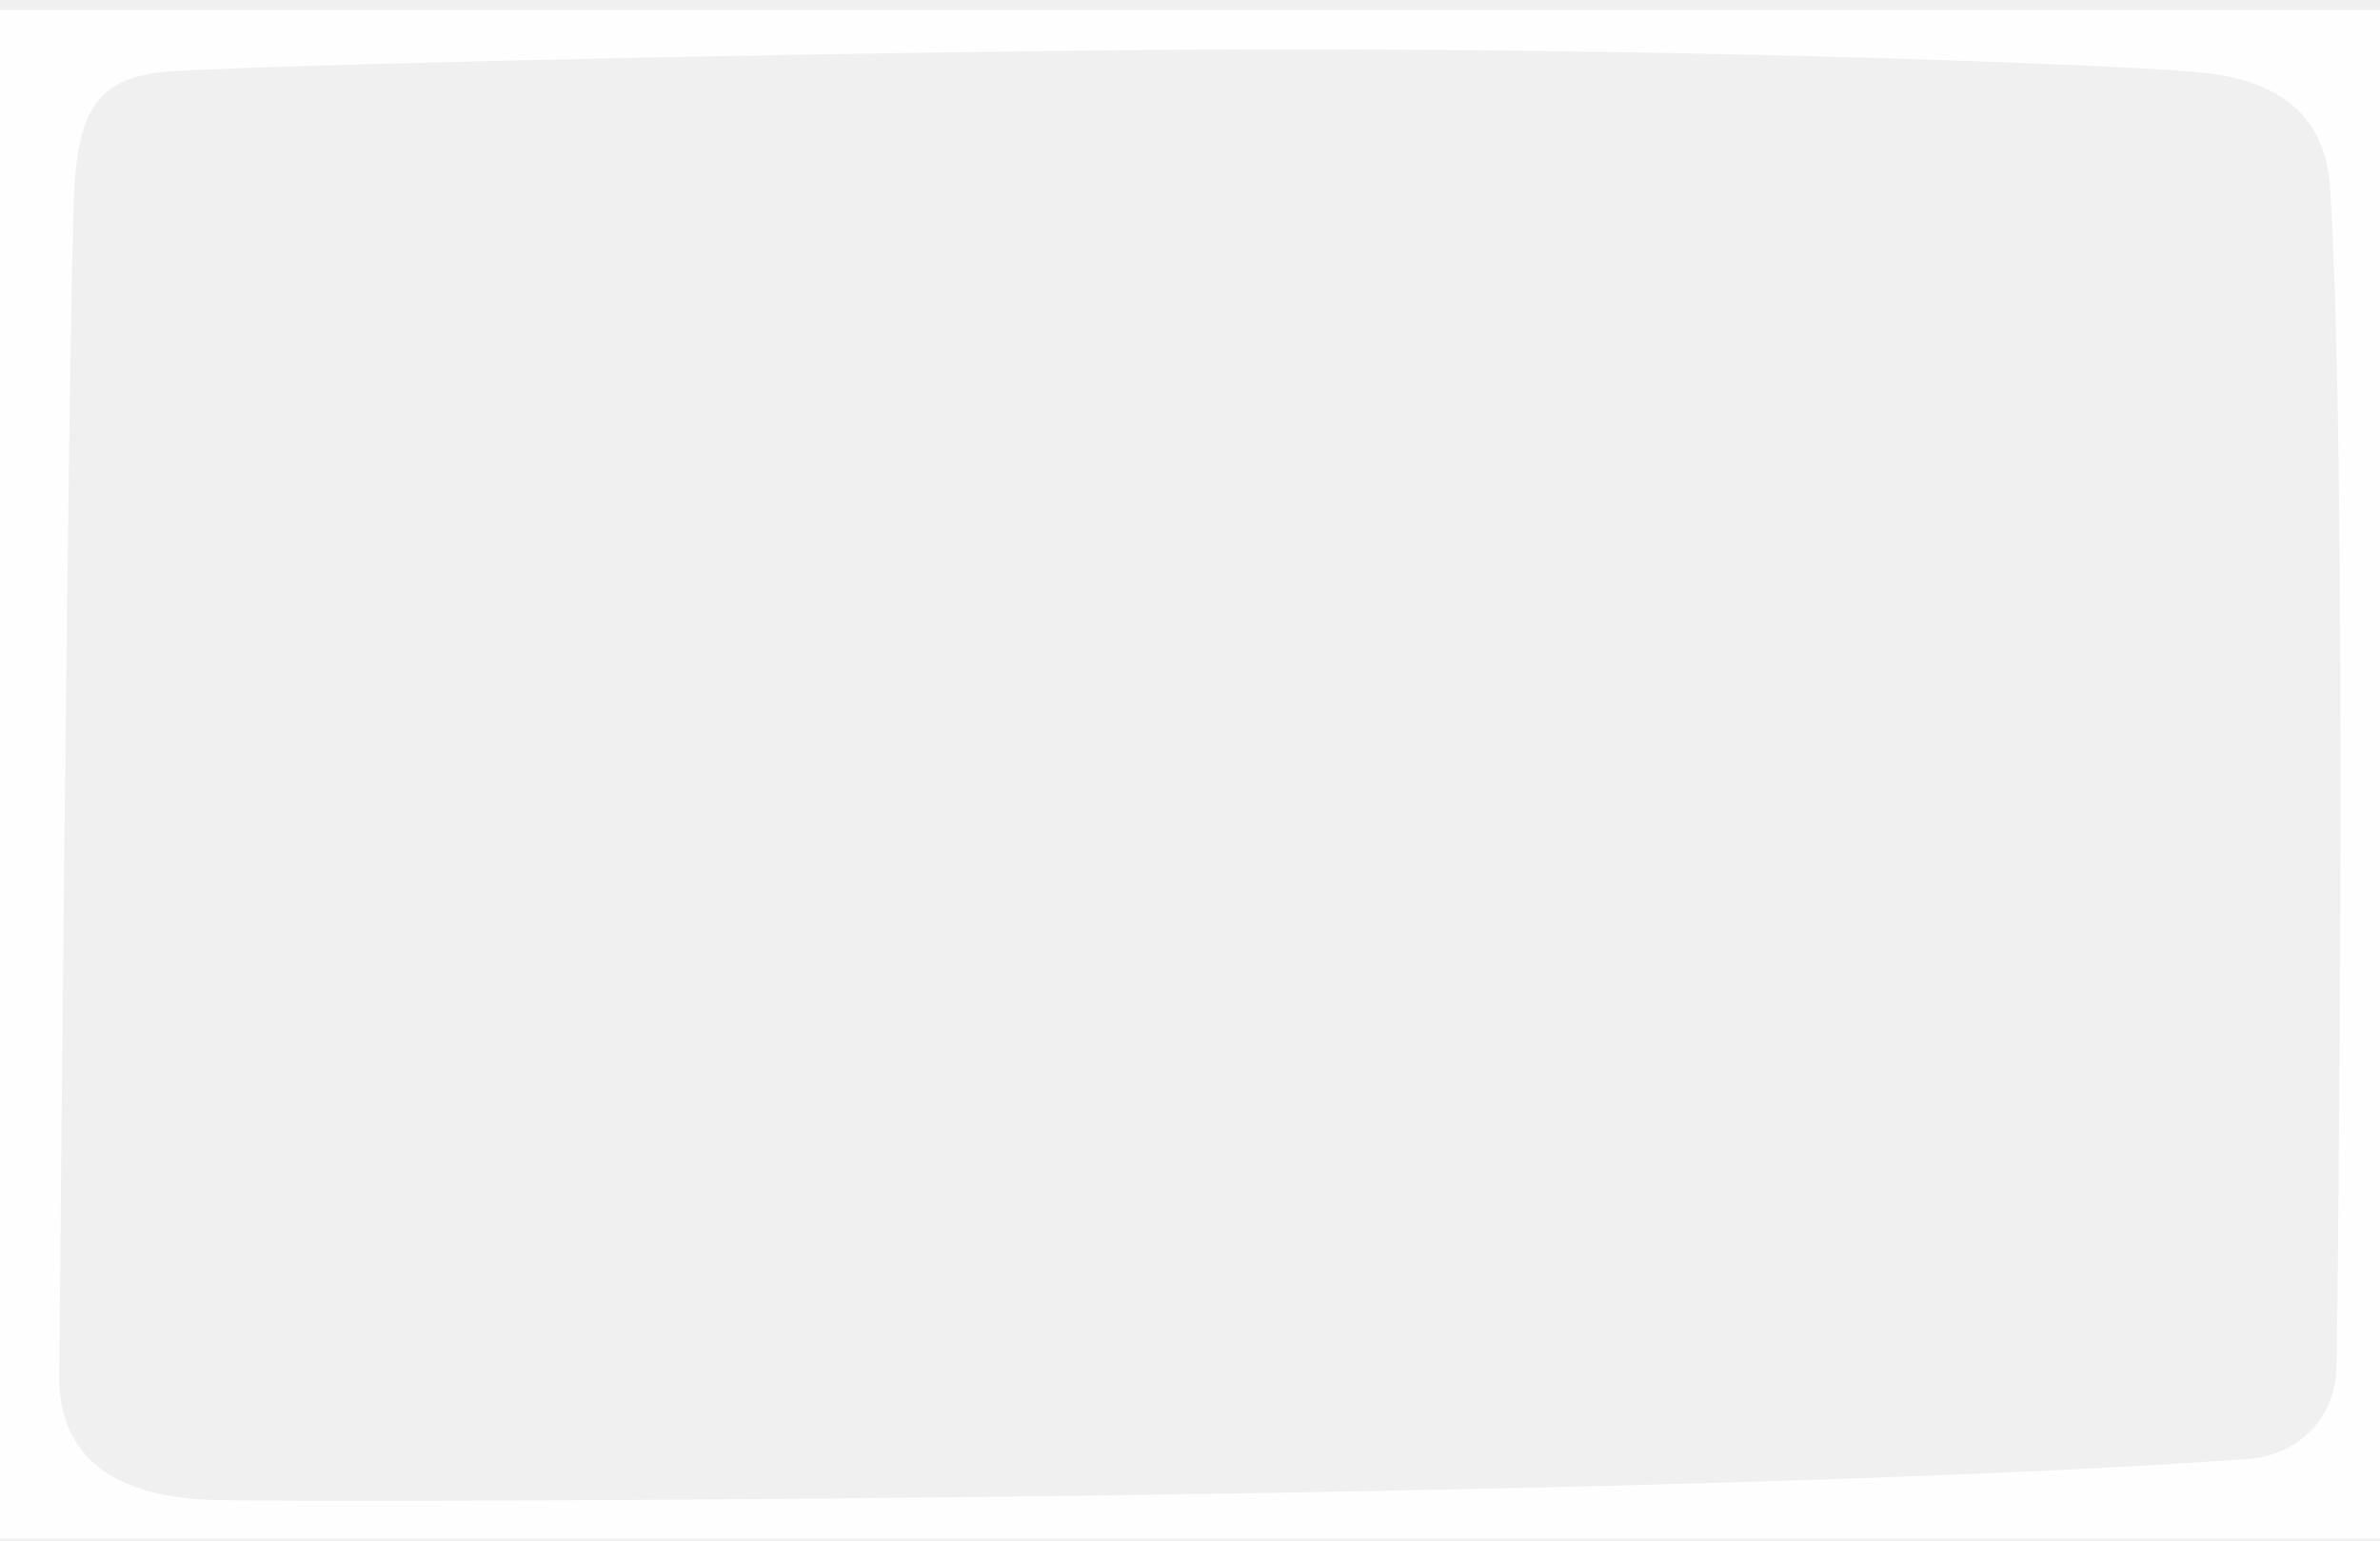
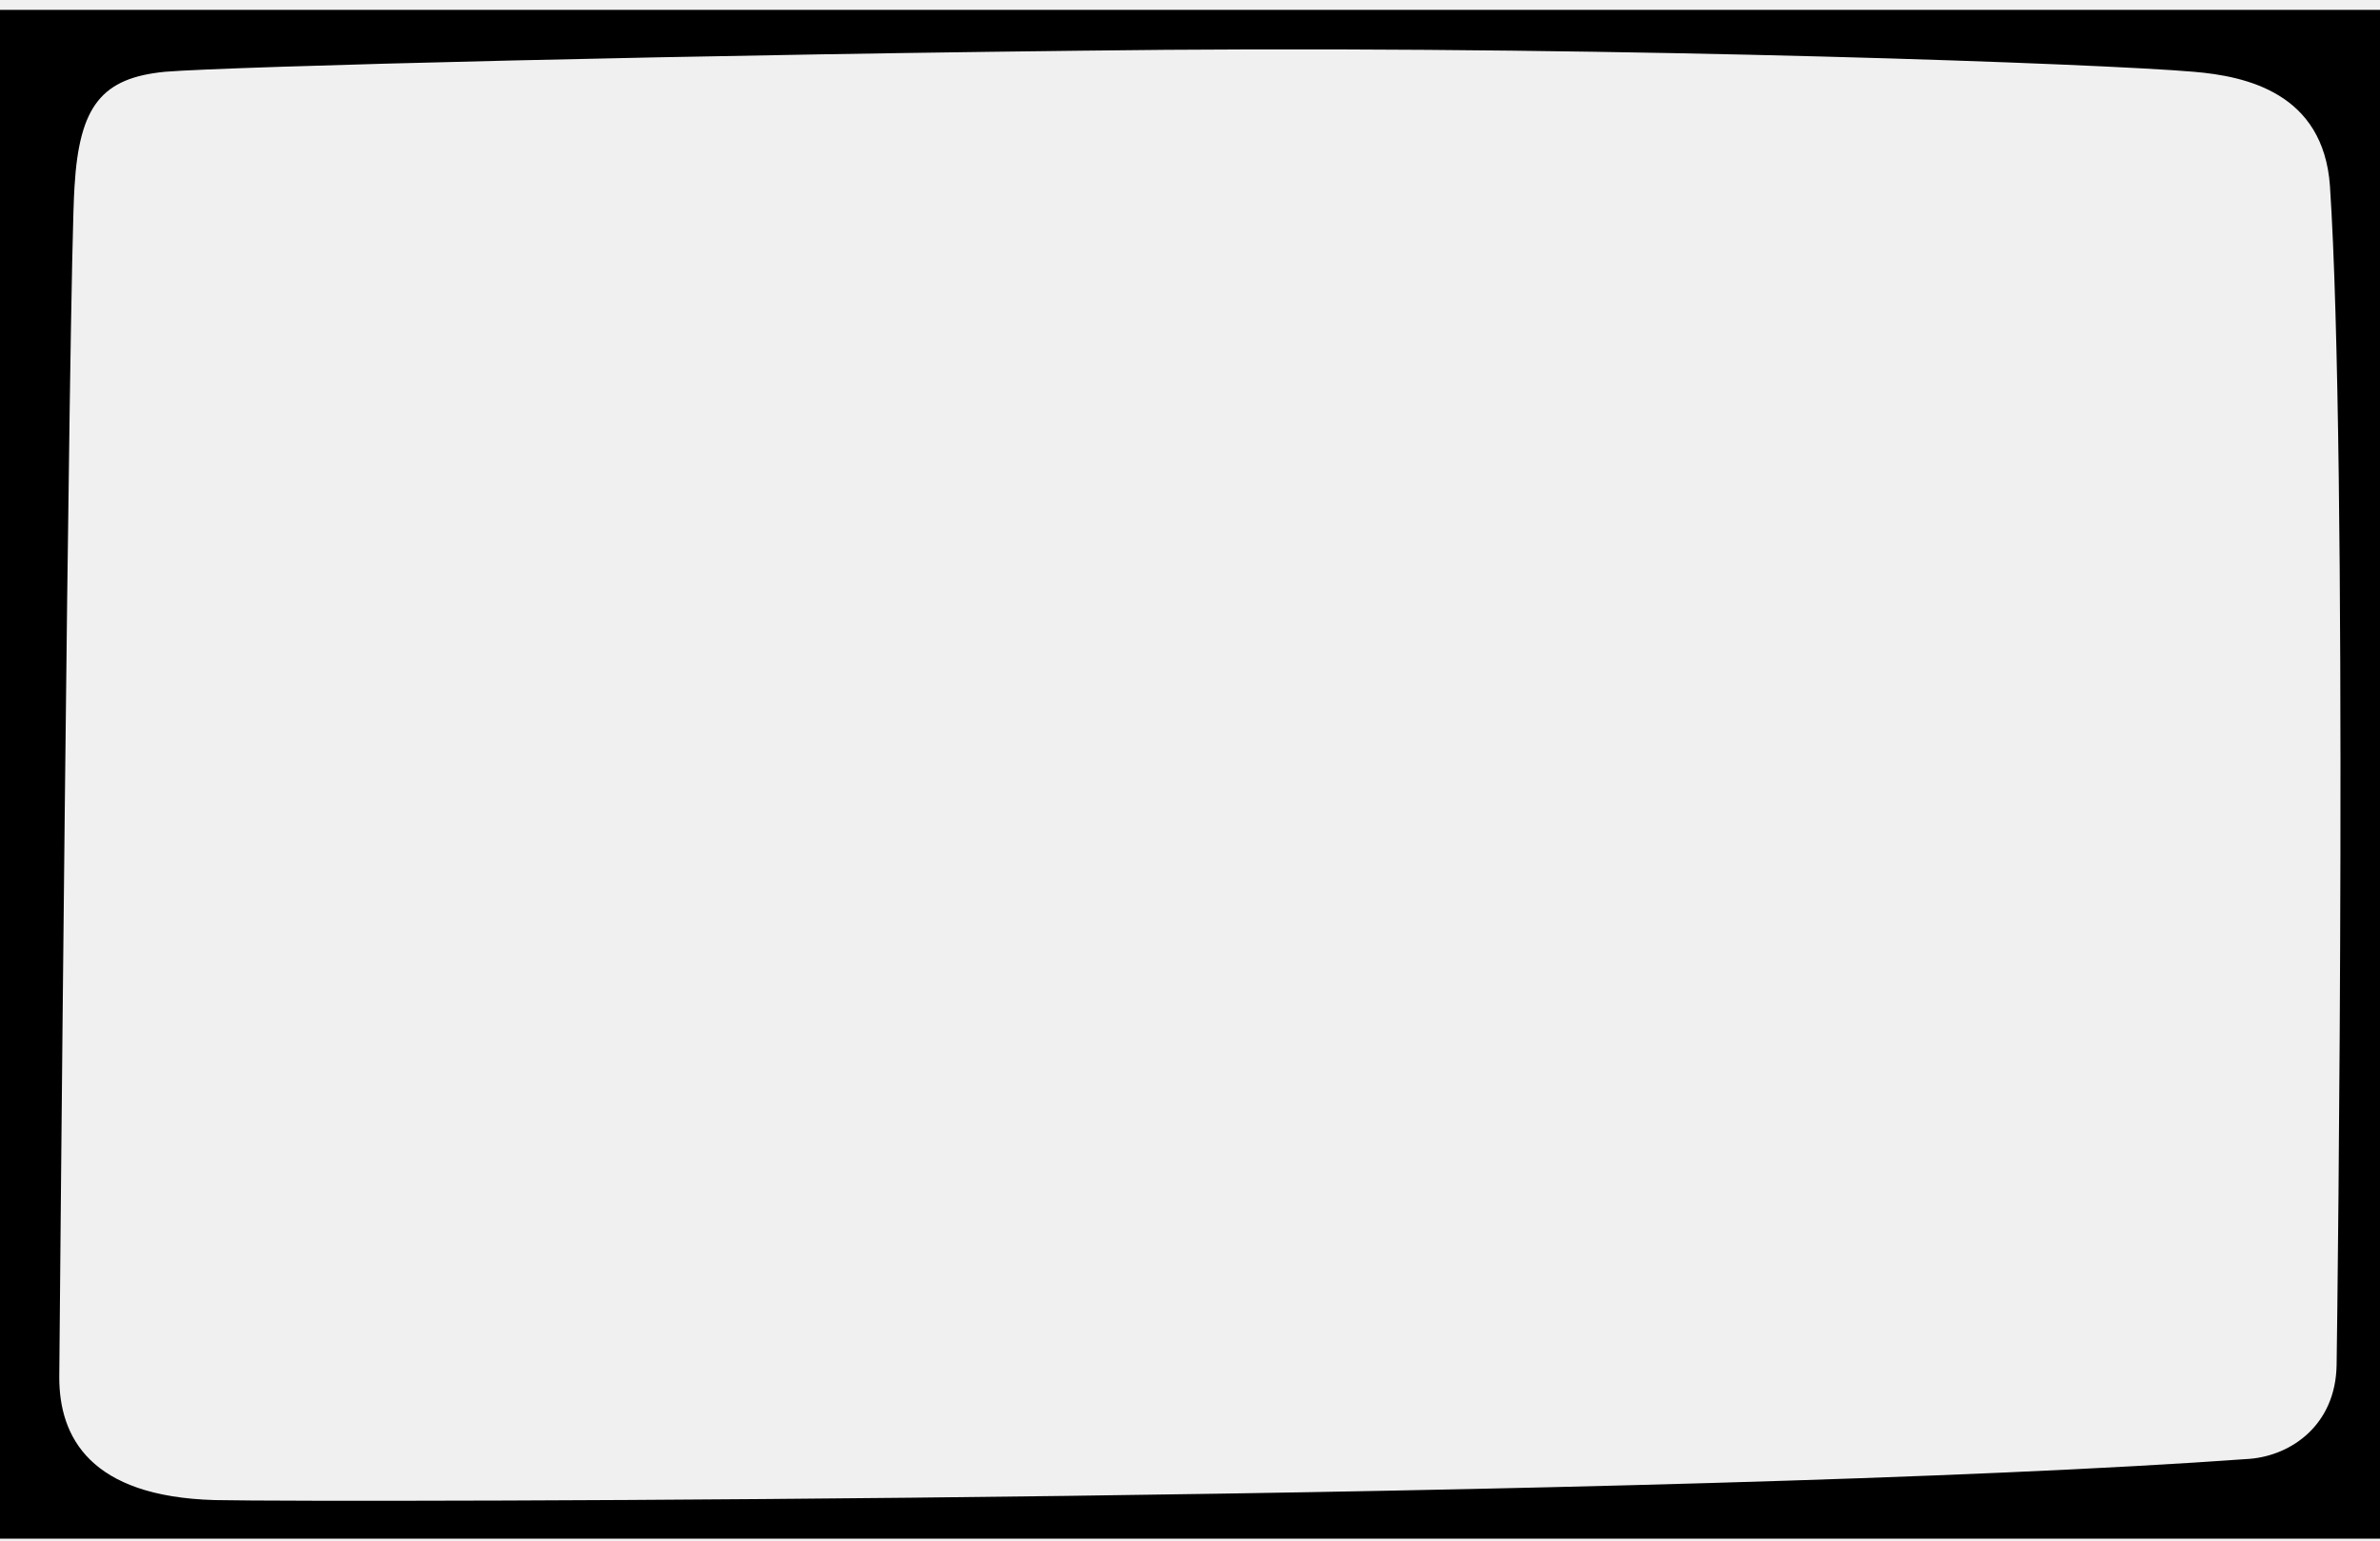
<svg xmlns="http://www.w3.org/2000/svg" xmlns:xlink="http://www.w3.org/1999/xlink" preserveAspectRatio="none" width="241px" height="156px" viewBox="19 413 241 156" version="1.1">
  <defs>
    <path d="M19,413.982 L260,413.982 L260,568.854 L19,568.854 L19,413.982 Z M241.122,420.268 C246.433,420.712 254.255,422.4 254.931,431.819 C256.766,459.454 255.703,545.112 255.607,551.243 C255.51,557.285 251.068,560.395 246.819,560.75 C189.071,564.927 53.391,565.193 40.741,564.927 C28.09,564.571 25,558.529 25,552.487 C25,552.487 25.966,440.172 26.545,431.908 C27.028,423.644 29.346,420.89 35.719,420.268 C42.189,419.735 89.315,418.491 137.02,418.046 C184.629,417.691 231.851,419.468 241.122,420.268 Z" id="path-1" />
    <mask id="mask-2" maskContentUnits="userSpaceOnUse" maskUnits="objectBoundingBox" x="0" y="0" width="241" height="154.872" fill="white">
      <use xlink:href="#path-1" />
    </mask>
  </defs>
-   <use id="Combined-Shape" mask="url(#mask-2)" stroke-width="2" fill="#fefefe" fill-rule="evenodd" xlink:href="#path-1" />
+   <use id="mask" mask="url(#mask-2)" stroke-width="2" fill-rule="evenodd" xlink:href="#path-1" />
</svg>
